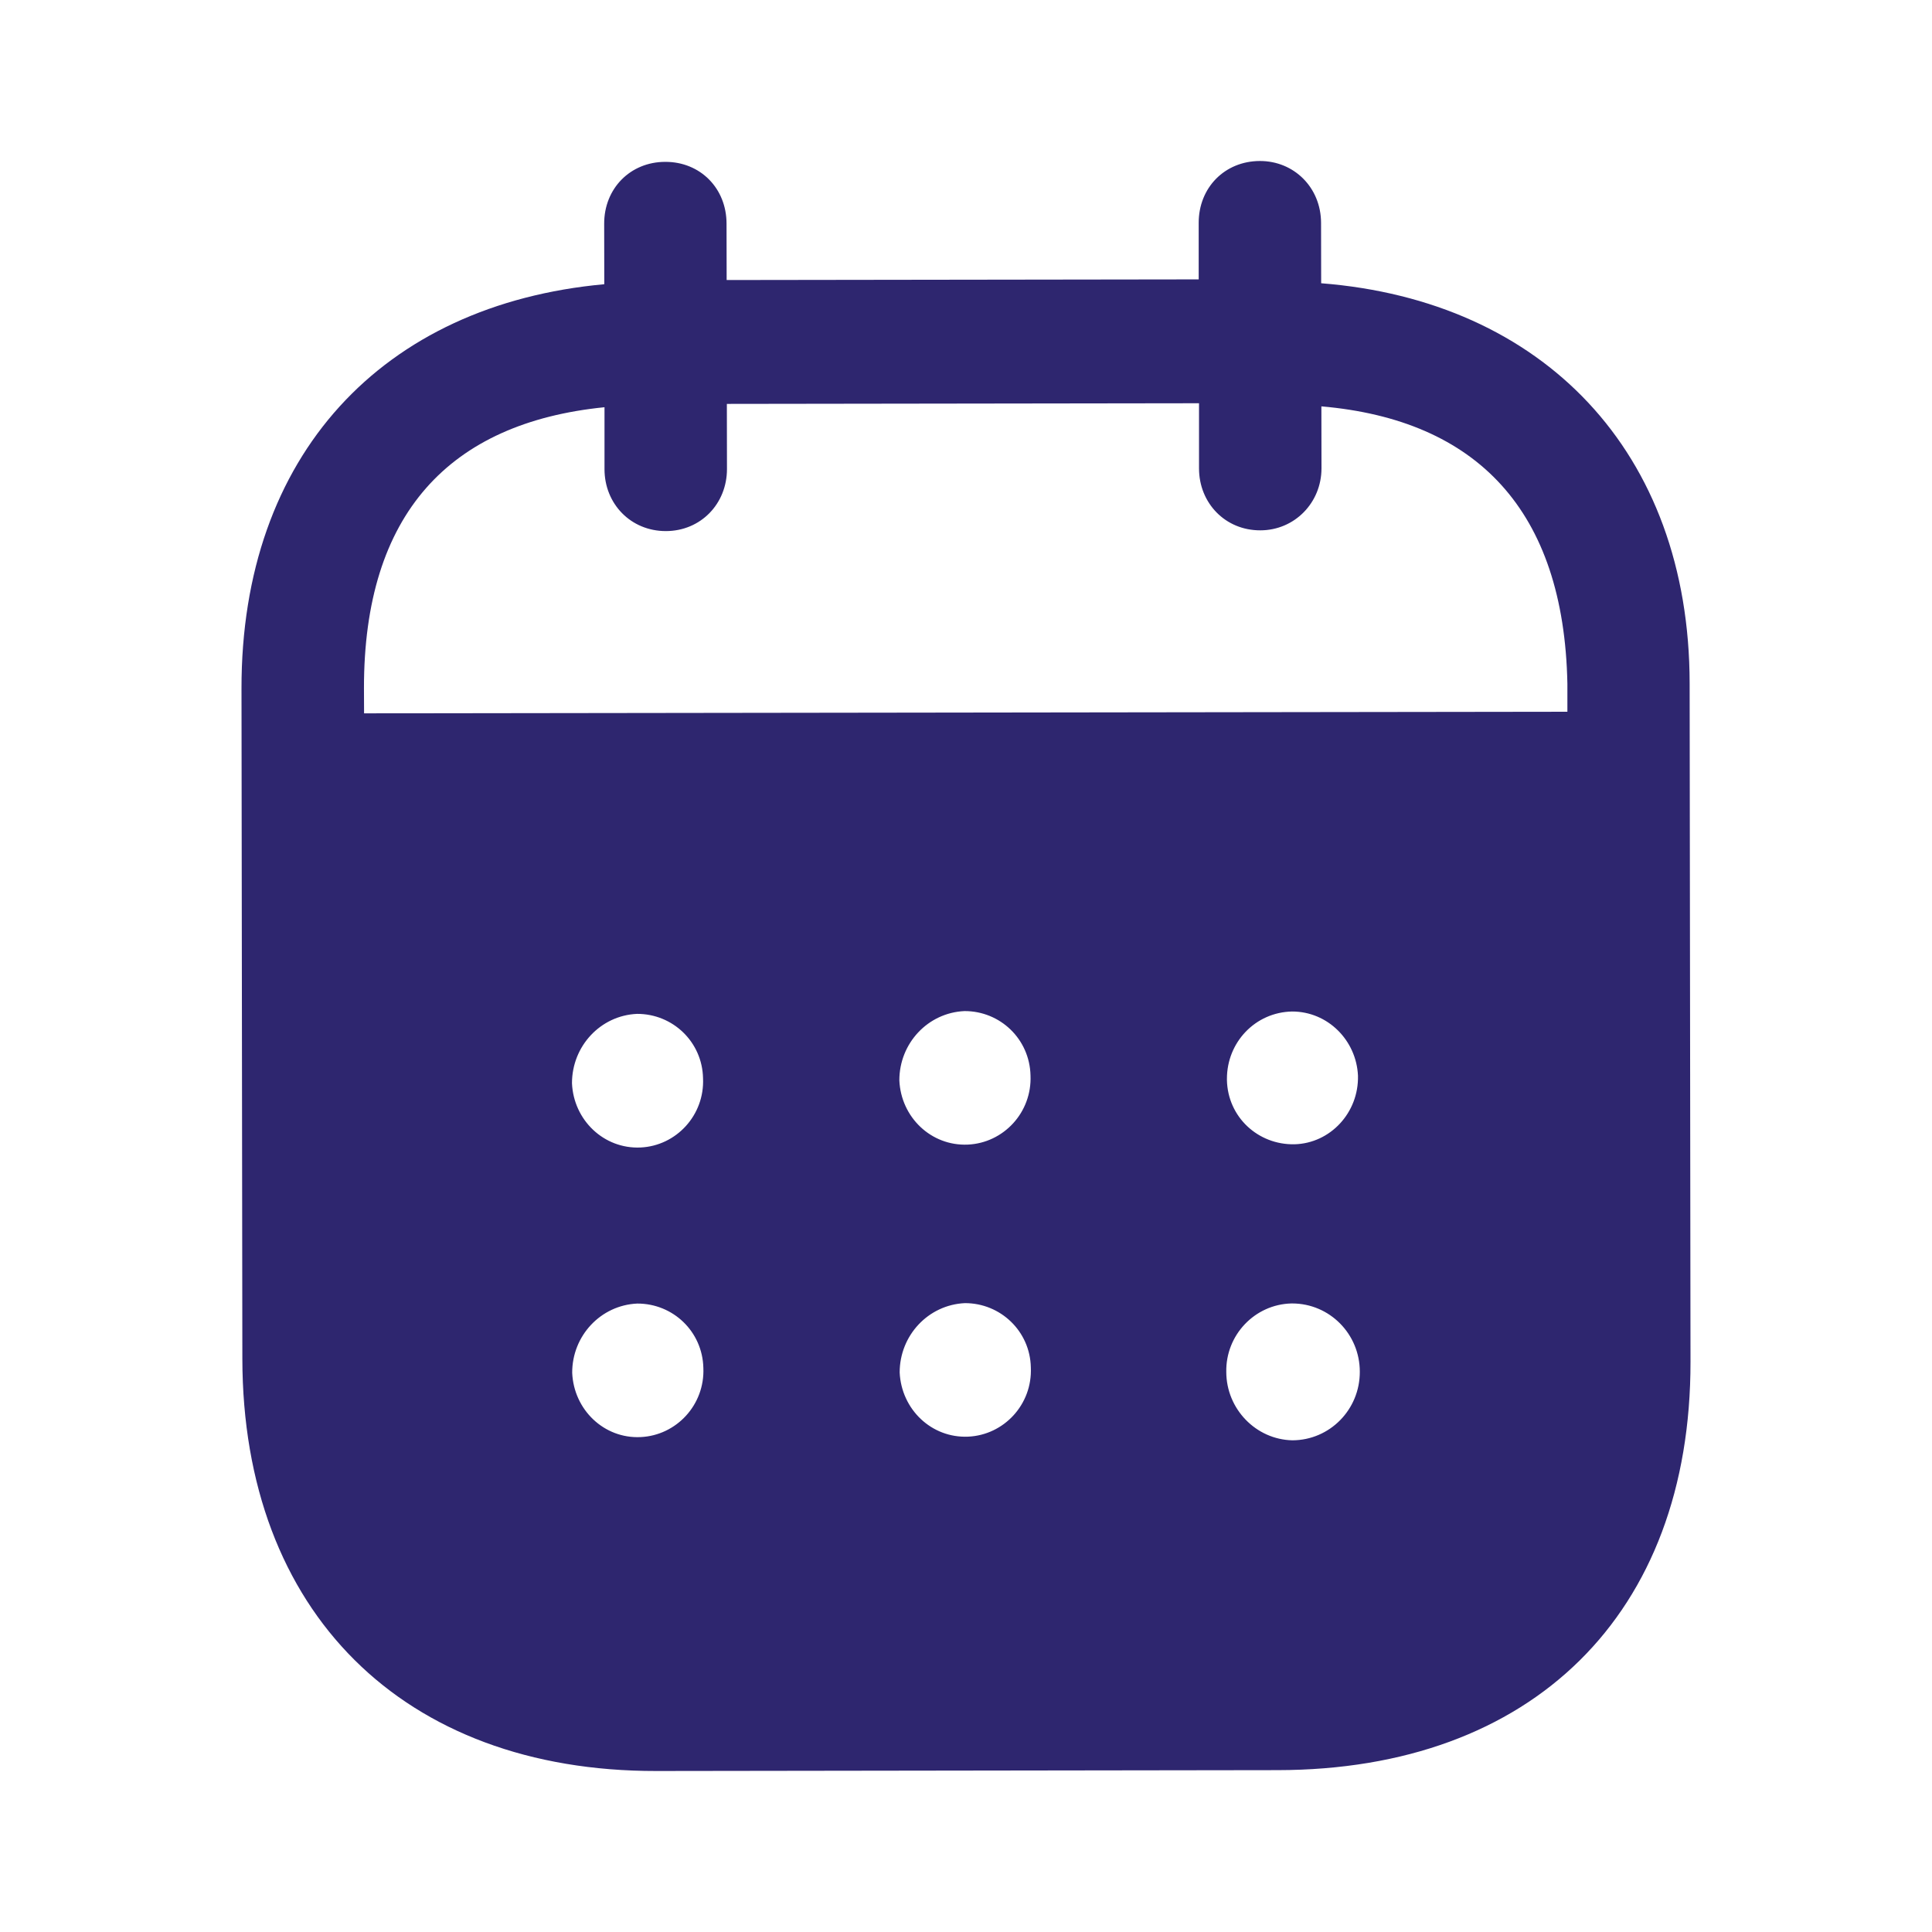
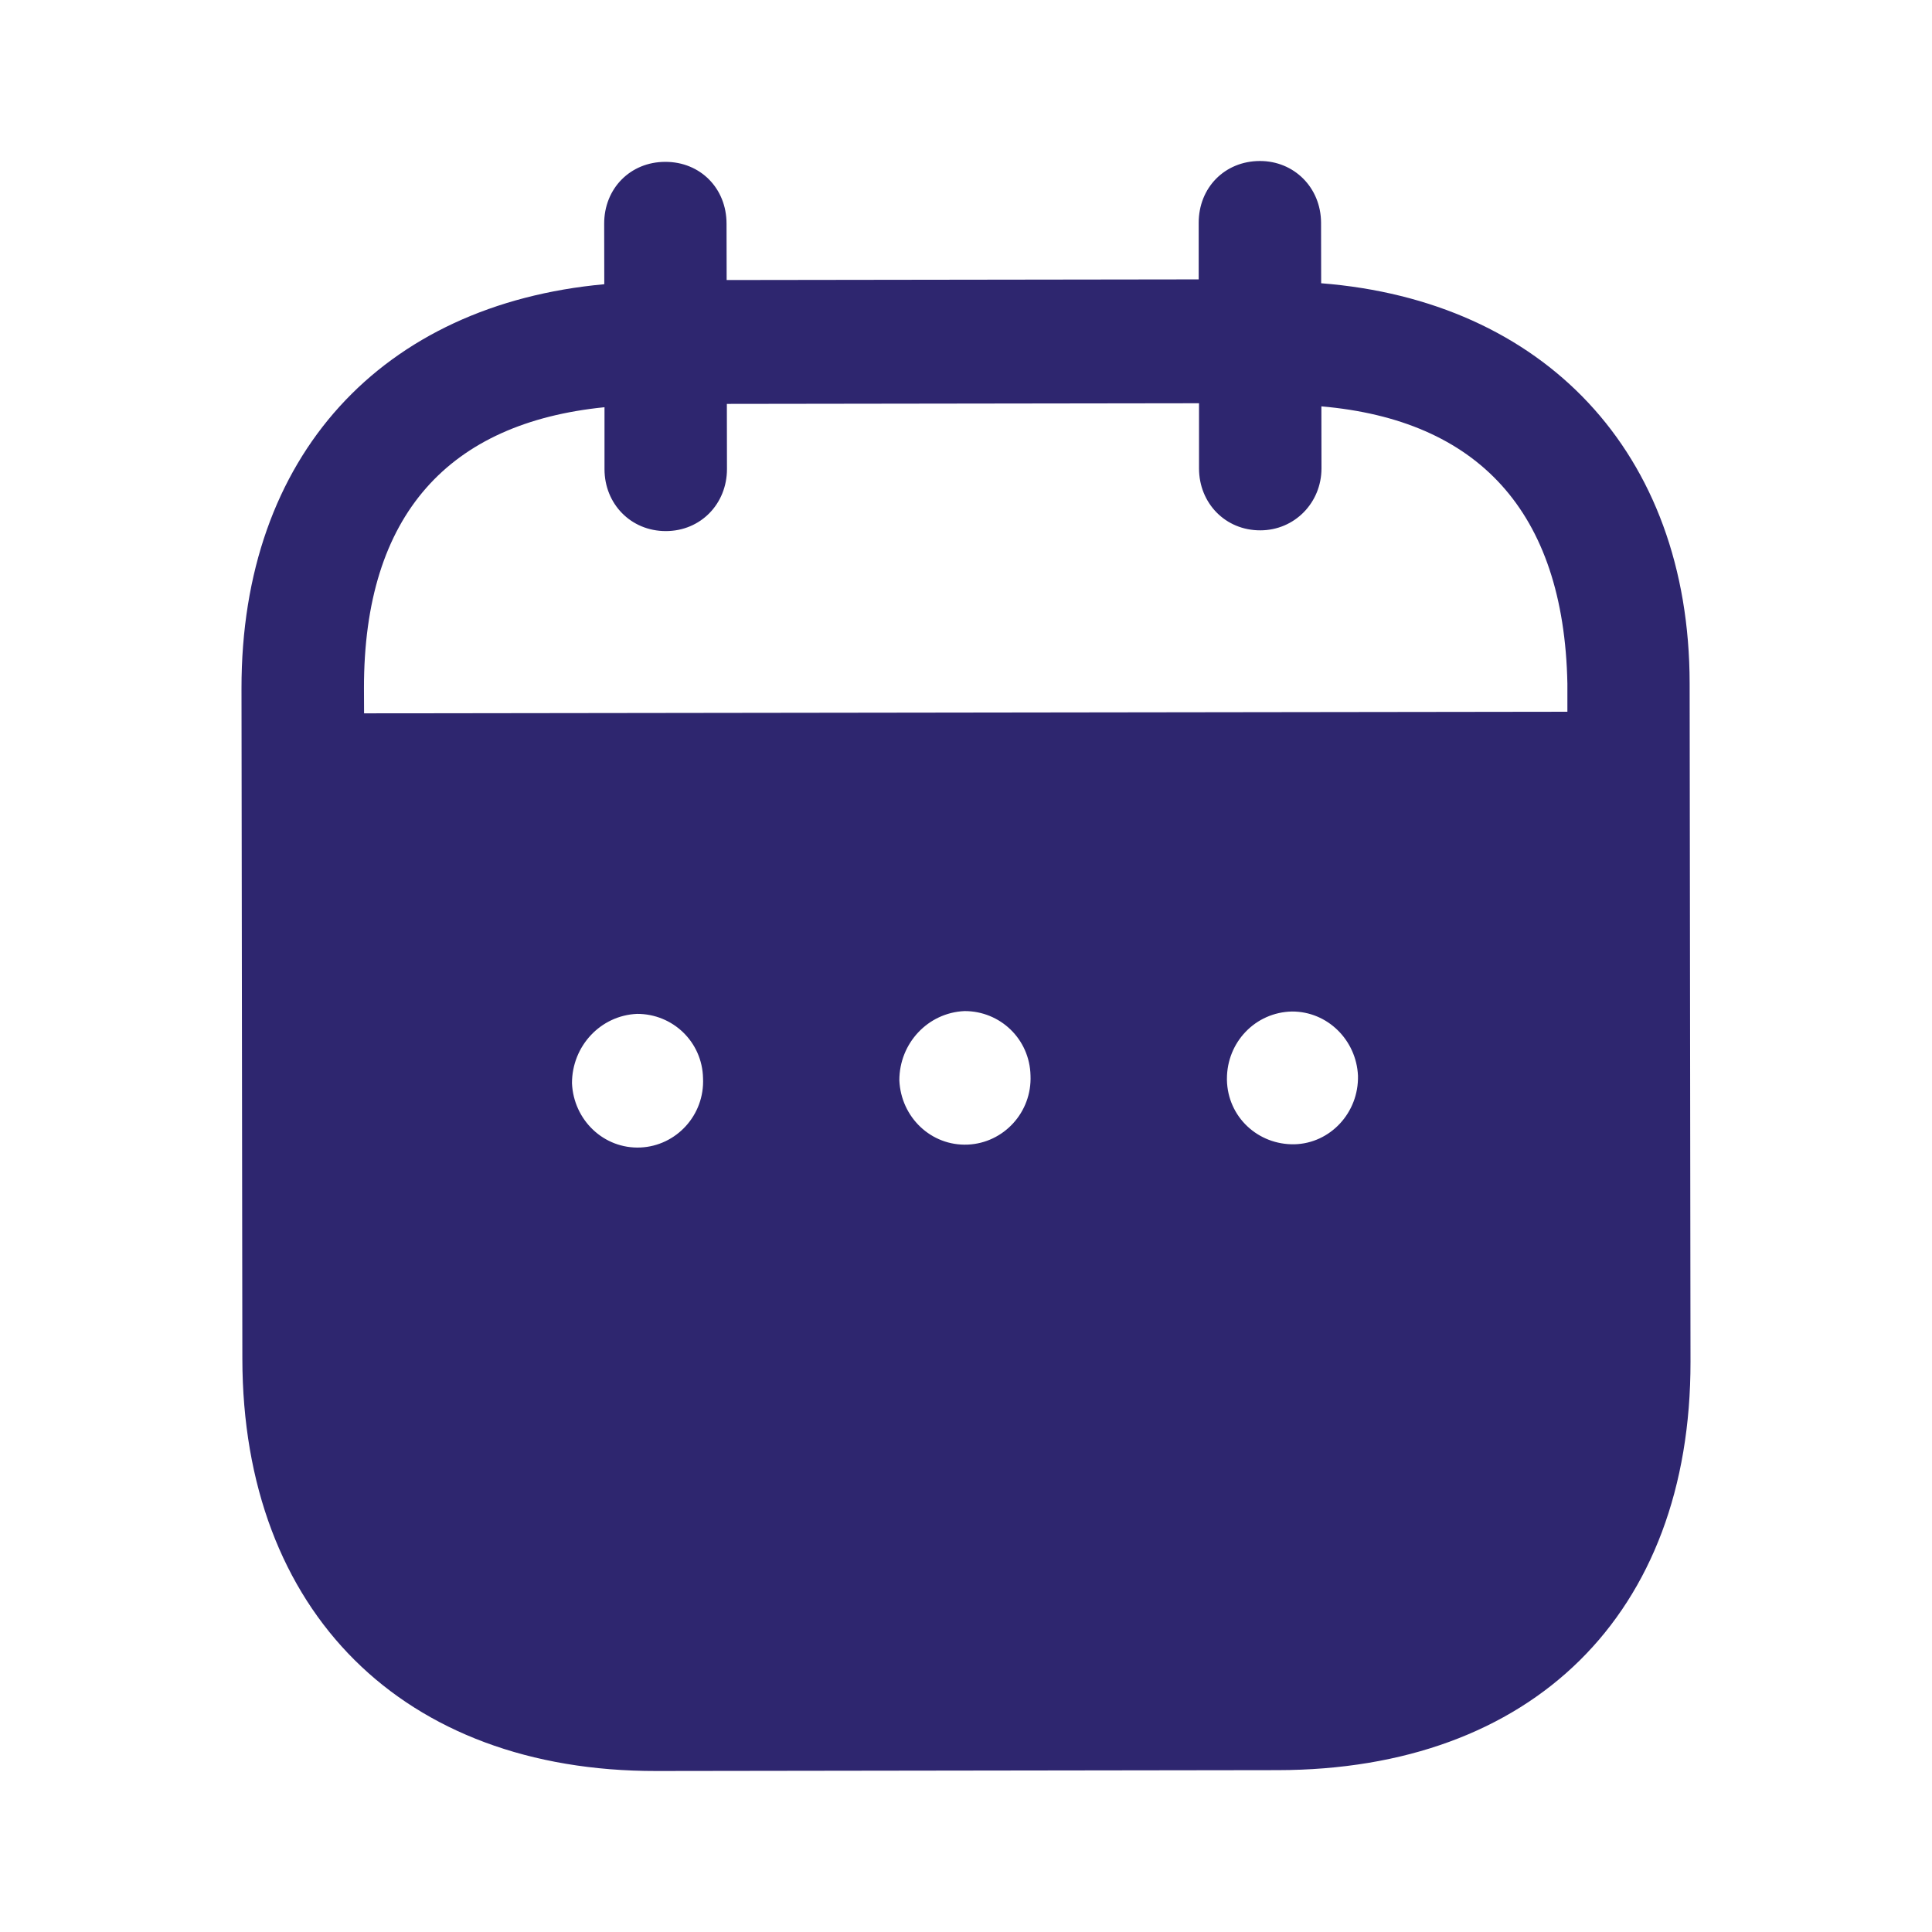
<svg xmlns="http://www.w3.org/2000/svg" width="18" height="18" viewBox="0 0 18 18" fill="none">
  <g id="Iconly/Bold/Calendar">
    <g id="Calendar">
-       <path id="Calendar_2" fill-rule="evenodd" clip-rule="evenodd" d="M12.308 2.076L12.309 2.639C14.375 2.801 15.74 4.208 15.742 6.367L15.75 12.687C15.753 15.04 14.274 16.489 11.904 16.492L6.114 16.5C3.758 16.503 2.261 15.02 2.258 12.66L2.25 6.415C2.247 4.241 3.564 2.837 5.63 2.648L5.629 2.085C5.628 1.756 5.873 1.508 6.198 1.508C6.524 1.507 6.769 1.754 6.769 2.084L6.77 2.609L11.168 2.603L11.168 2.078C11.167 1.748 11.411 1.501 11.737 1.5C12.056 1.499 12.307 1.747 12.308 2.076ZM3.392 6.646L14.603 6.631V6.369C14.571 4.757 13.762 3.912 12.311 3.786L12.312 4.363C12.312 4.685 12.06 4.941 11.742 4.941C11.416 4.942 11.171 4.687 11.171 4.364L11.171 3.757L6.772 3.763L6.773 4.37C6.773 4.693 6.529 4.948 6.203 4.948C5.877 4.948 5.632 4.694 5.632 4.371L5.632 3.794C4.188 3.939 3.389 4.787 3.391 6.413L3.392 6.646ZM11.431 10.053V10.062C11.438 10.406 11.72 10.668 12.061 10.661C12.394 10.652 12.66 10.367 12.652 10.022C12.637 9.692 12.37 9.423 12.037 9.424C11.697 9.431 11.43 9.709 11.431 10.053ZM12.041 13.419C11.701 13.412 11.426 13.127 11.425 12.783C11.418 12.438 11.691 12.152 12.032 12.144H12.039C12.387 12.144 12.669 12.428 12.669 12.78C12.67 13.133 12.389 13.418 12.041 13.419ZM8.379 10.065C8.394 10.41 8.676 10.679 9.017 10.664C9.35 10.649 9.616 10.364 9.601 10.019C9.593 9.681 9.319 9.419 8.986 9.42C8.645 9.435 8.379 9.72 8.379 10.065ZM9.02 13.385C8.679 13.4 8.398 13.131 8.382 12.787C8.382 12.442 8.648 12.157 8.989 12.141C9.322 12.14 9.597 12.403 9.604 12.739C9.62 13.085 9.353 13.37 9.02 13.385ZM5.329 10.092C5.344 10.436 5.626 10.706 5.967 10.691C6.3 10.676 6.566 10.39 6.55 10.045C6.543 9.708 6.269 9.445 5.935 9.446C5.594 9.461 5.329 9.747 5.329 10.092ZM5.968 13.389C5.628 13.405 5.346 13.135 5.331 12.79C5.33 12.445 5.597 12.16 5.937 12.145C6.271 12.144 6.545 12.406 6.553 12.744C6.568 13.088 6.302 13.374 5.968 13.389Z" fill="#2E266F" />
+       <path id="Calendar_2" fillRule="evenodd" clip-rule="evenodd" d="M12.308 2.076L12.309 2.639C14.375 2.801 15.74 4.208 15.742 6.367L15.75 12.687C15.753 15.04 14.274 16.489 11.904 16.492L6.114 16.5C3.758 16.503 2.261 15.02 2.258 12.66L2.25 6.415C2.247 4.241 3.564 2.837 5.63 2.648L5.629 2.085C5.628 1.756 5.873 1.508 6.198 1.508C6.524 1.507 6.769 1.754 6.769 2.084L6.77 2.609L11.168 2.603L11.168 2.078C11.167 1.748 11.411 1.501 11.737 1.5C12.056 1.499 12.307 1.747 12.308 2.076ZM3.392 6.646L14.603 6.631V6.369C14.571 4.757 13.762 3.912 12.311 3.786L12.312 4.363C12.312 4.685 12.06 4.941 11.742 4.941C11.416 4.942 11.171 4.687 11.171 4.364L11.171 3.757L6.772 3.763L6.773 4.37C6.773 4.693 6.529 4.948 6.203 4.948C5.877 4.948 5.632 4.694 5.632 4.371L5.632 3.794C4.188 3.939 3.389 4.787 3.391 6.413L3.392 6.646ZM11.431 10.053V10.062C11.438 10.406 11.72 10.668 12.061 10.661C12.394 10.652 12.66 10.367 12.652 10.022C12.637 9.692 12.37 9.423 12.037 9.424C11.697 9.431 11.43 9.709 11.431 10.053ZM12.041 13.419C11.701 13.412 11.426 13.127 11.425 12.783C11.418 12.438 11.691 12.152 12.032 12.144H12.039C12.387 12.144 12.669 12.428 12.669 12.78C12.67 13.133 12.389 13.418 12.041 13.419ZM8.379 10.065C8.394 10.41 8.676 10.679 9.017 10.664C9.35 10.649 9.616 10.364 9.601 10.019C9.593 9.681 9.319 9.419 8.986 9.42C8.645 9.435 8.379 9.72 8.379 10.065ZM9.02 13.385C8.679 13.4 8.398 13.131 8.382 12.787C8.382 12.442 8.648 12.157 8.989 12.141C9.322 12.14 9.597 12.403 9.604 12.739C9.62 13.085 9.353 13.37 9.02 13.385ZM5.329 10.092C5.344 10.436 5.626 10.706 5.967 10.691C6.3 10.676 6.566 10.39 6.55 10.045C6.543 9.708 6.269 9.445 5.935 9.446C5.594 9.461 5.329 9.747 5.329 10.092ZM5.968 13.389C5.628 13.405 5.346 13.135 5.331 12.79C5.33 12.445 5.597 12.16 5.937 12.145C6.271 12.144 6.545 12.406 6.553 12.744C6.568 13.088 6.302 13.374 5.968 13.389Z" fill="#2E266F" />
    </g>
  </g>
</svg>
